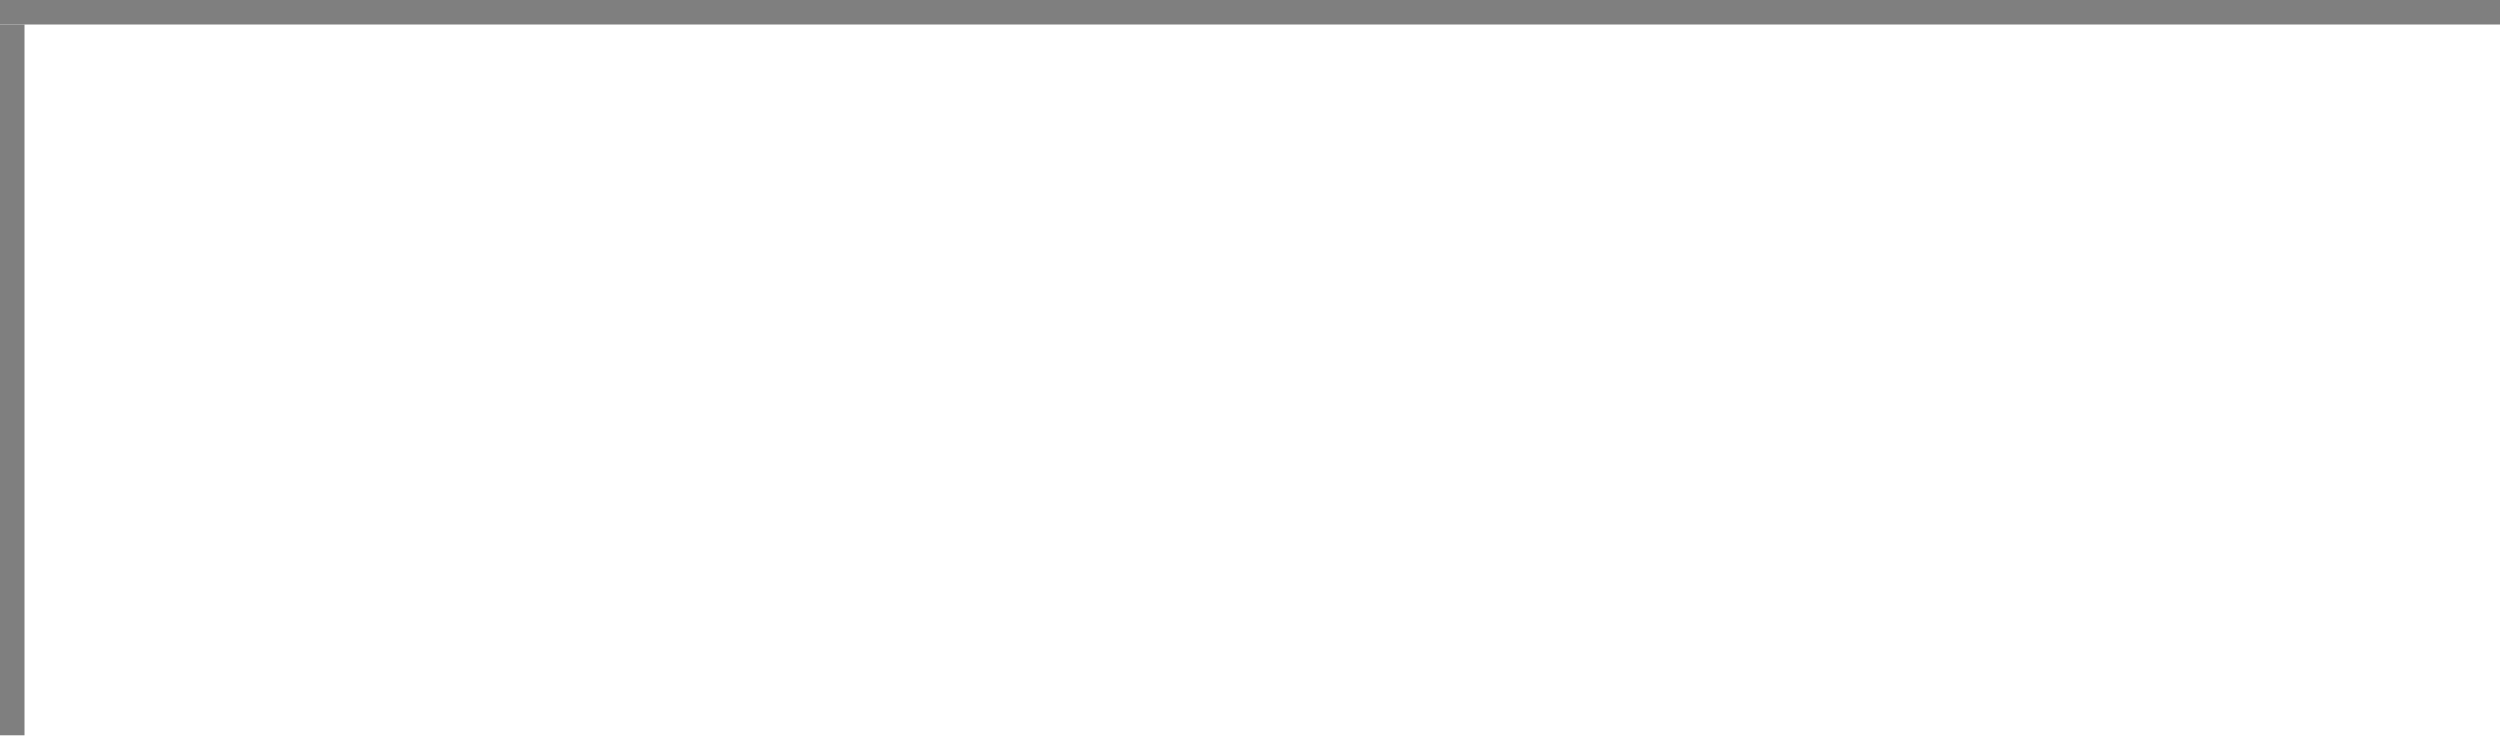
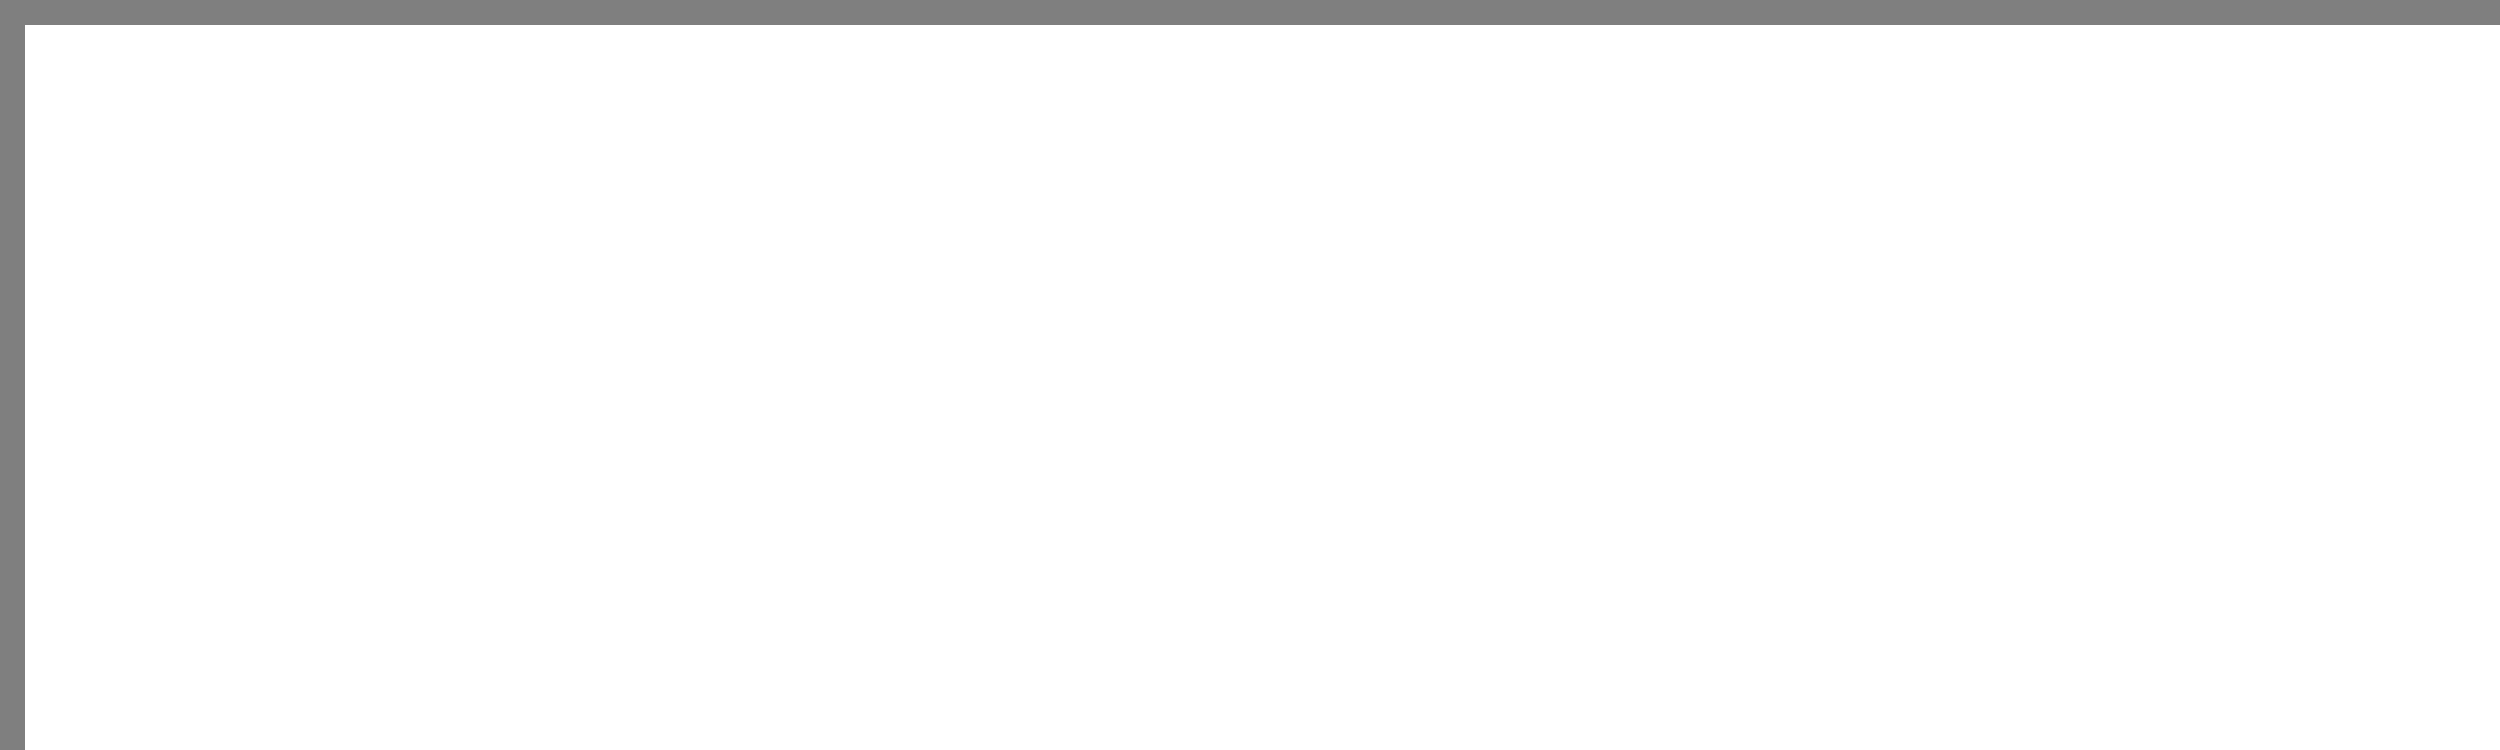
- <svg xmlns="http://www.w3.org/2000/svg" version="1.1" width="102px" height="30px" viewBox="0 60 102 30">
-   <path d="M 1 1  L 102 1  L 102 30  L 1 30  L 1 1  Z " fill-rule="nonzero" fill="rgba(255, 255, 255, 1)" stroke="none" transform="matrix(1 0 0 1 0 60 )" class="fill" />
-   <path d="M 0.5 1  L 0.5 30  " stroke-width="1" stroke-dasharray="0" stroke="rgba(127, 127, 127, 1)" fill="none" transform="matrix(1 0 0 1 0 60 )" class="stroke" />
-   <path d="M 0 0.5  L 102 0.5  " stroke-width="1" stroke-dasharray="0" stroke="rgba(127, 127, 127, 1)" fill="none" transform="matrix(1 0 0 1 0 60 )" class="stroke" />
+ <svg xmlns="http://www.w3.org/2000/svg" version="1.1" width="100px" height="30px" viewBox="102 30 100 30">
+   <path d="M 1 1  L 100 1  L 100 30  L 1 30  L 1 1  Z " fill-rule="nonzero" fill="rgba(255, 255, 255, 1)" stroke="none" transform="matrix(1 0 0 1 102 30 )" class="fill" />
+   <path d="M 0.5 1  L 0.5 30  " stroke-width="1" stroke-dasharray="0" stroke="rgba(127, 127, 127, 1)" fill="none" transform="matrix(1 0 0 1 102 30 )" class="stroke" />
+   <path d="M 0 0.5  L 100 0.5  " stroke-width="1" stroke-dasharray="0" stroke="rgba(127, 127, 127, 1)" fill="none" transform="matrix(1 0 0 1 102 30 )" class="stroke" />
</svg>
